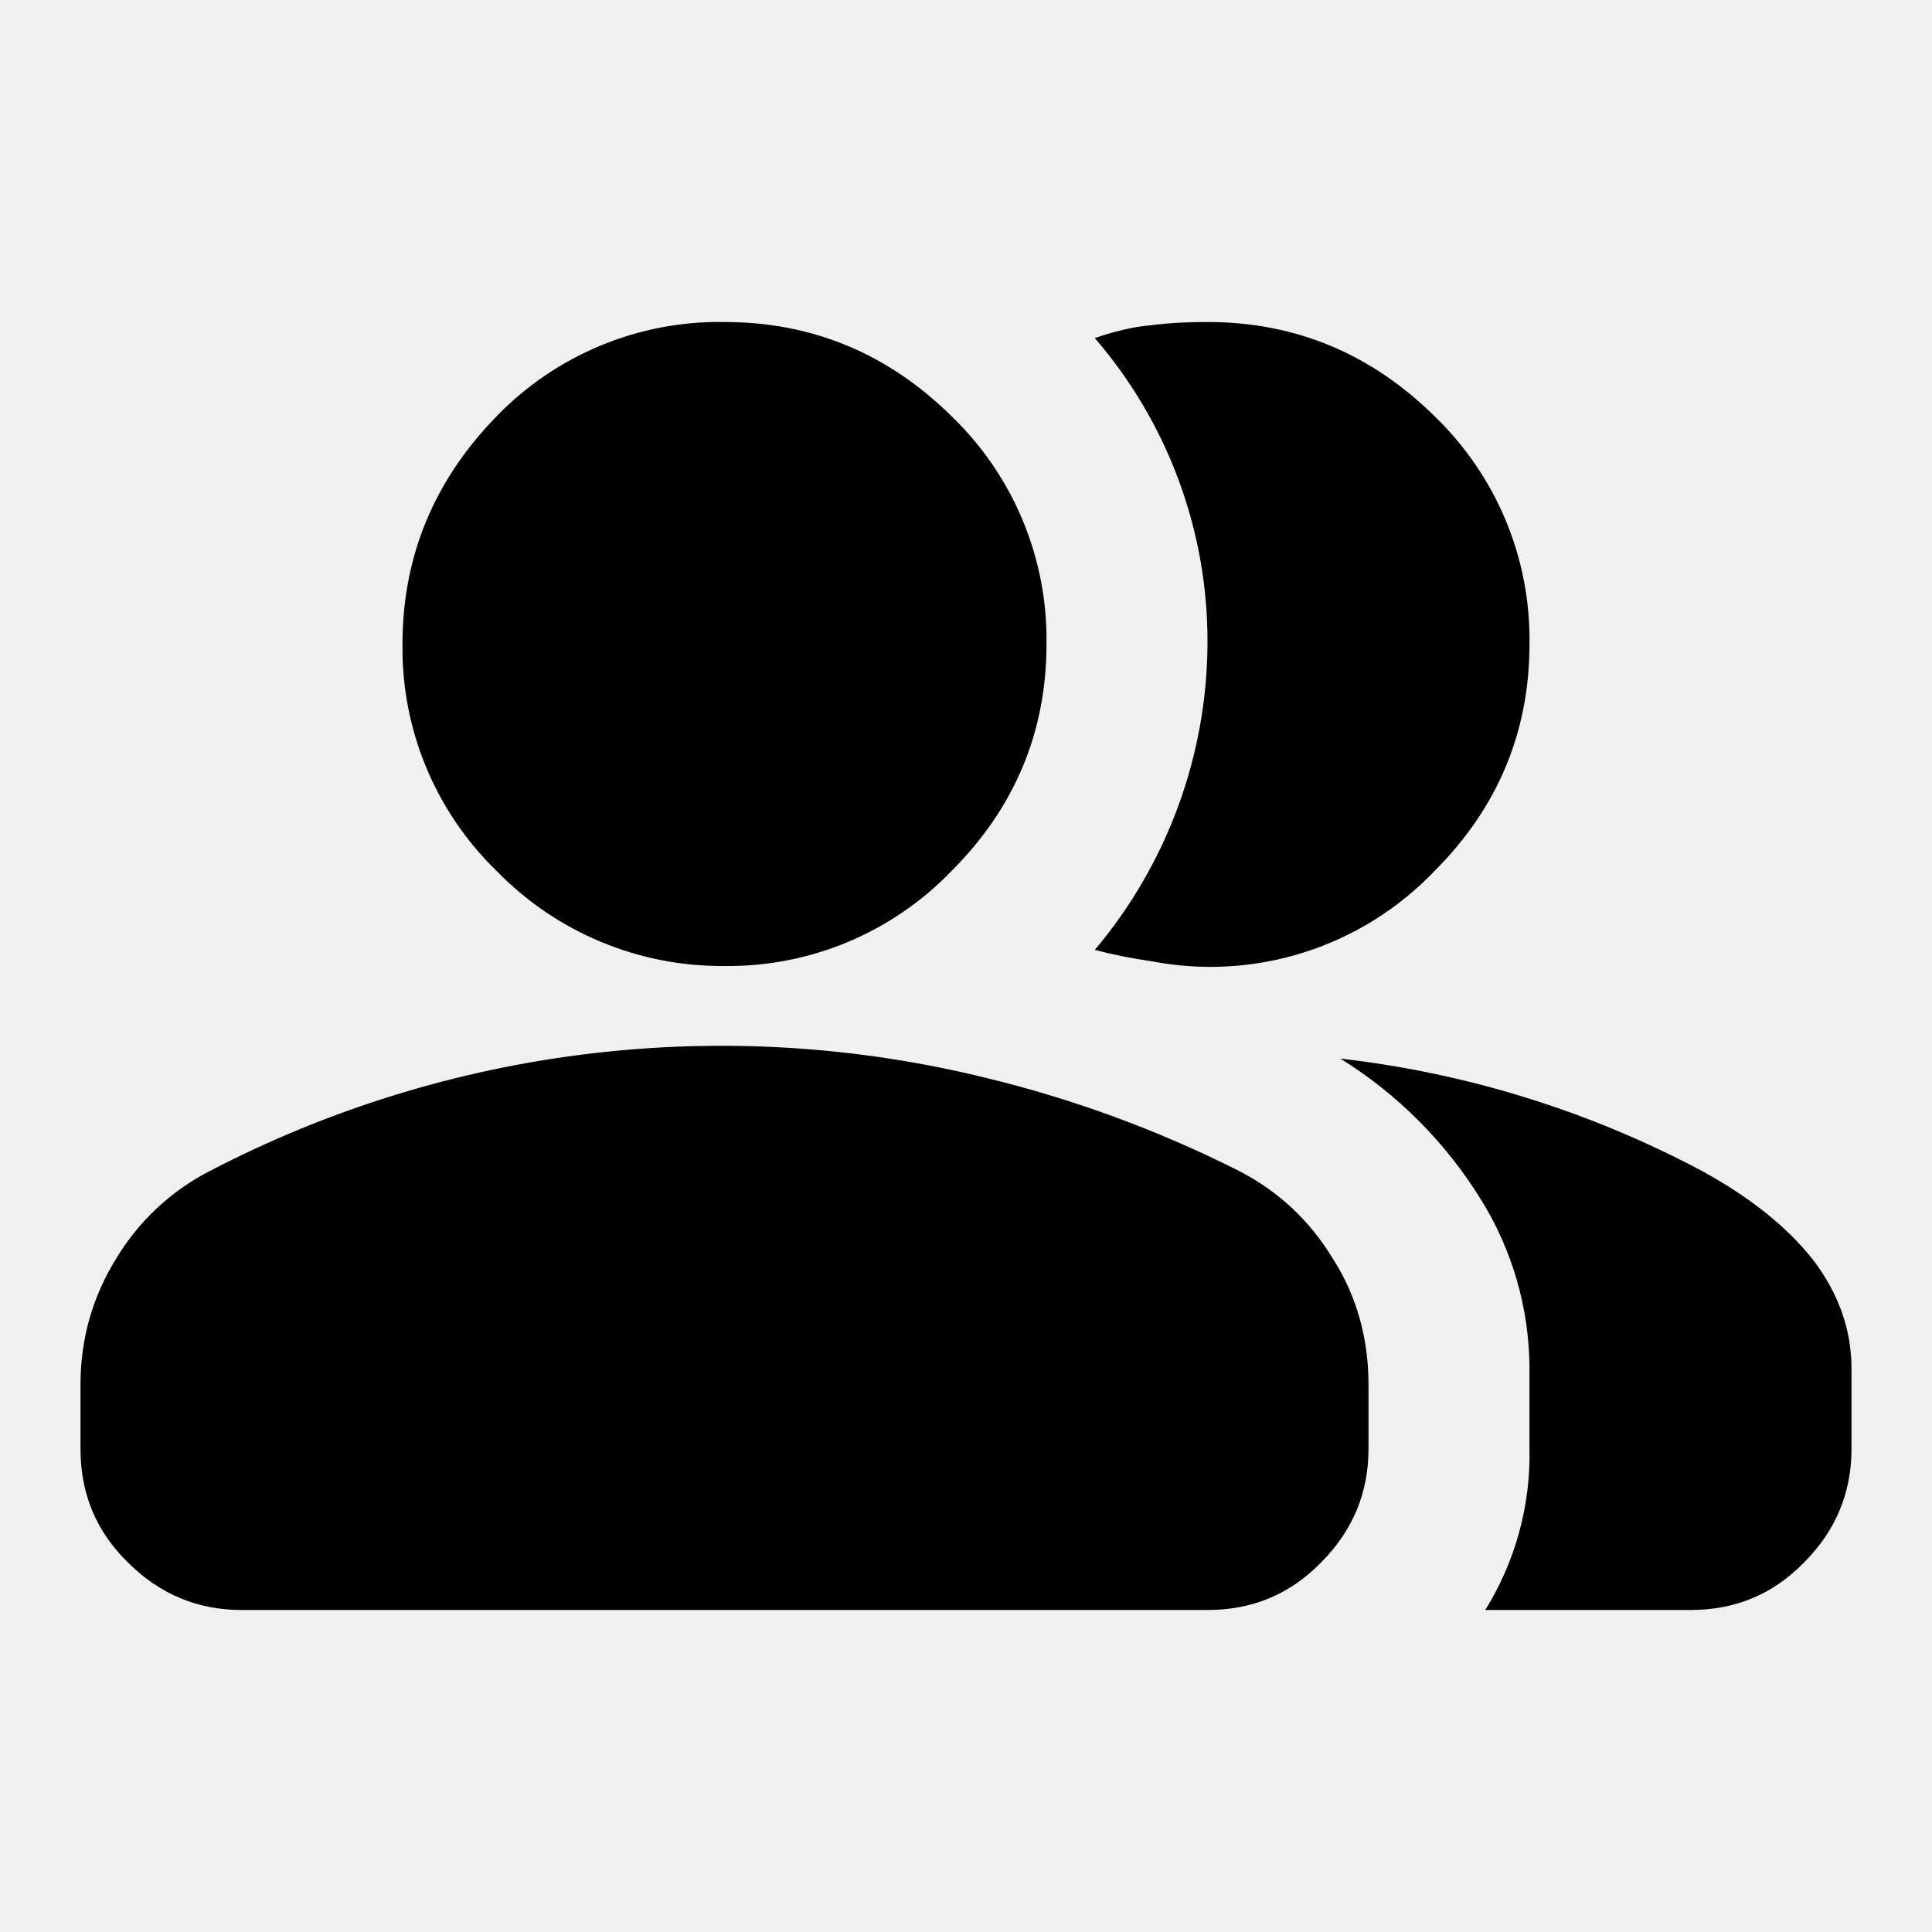
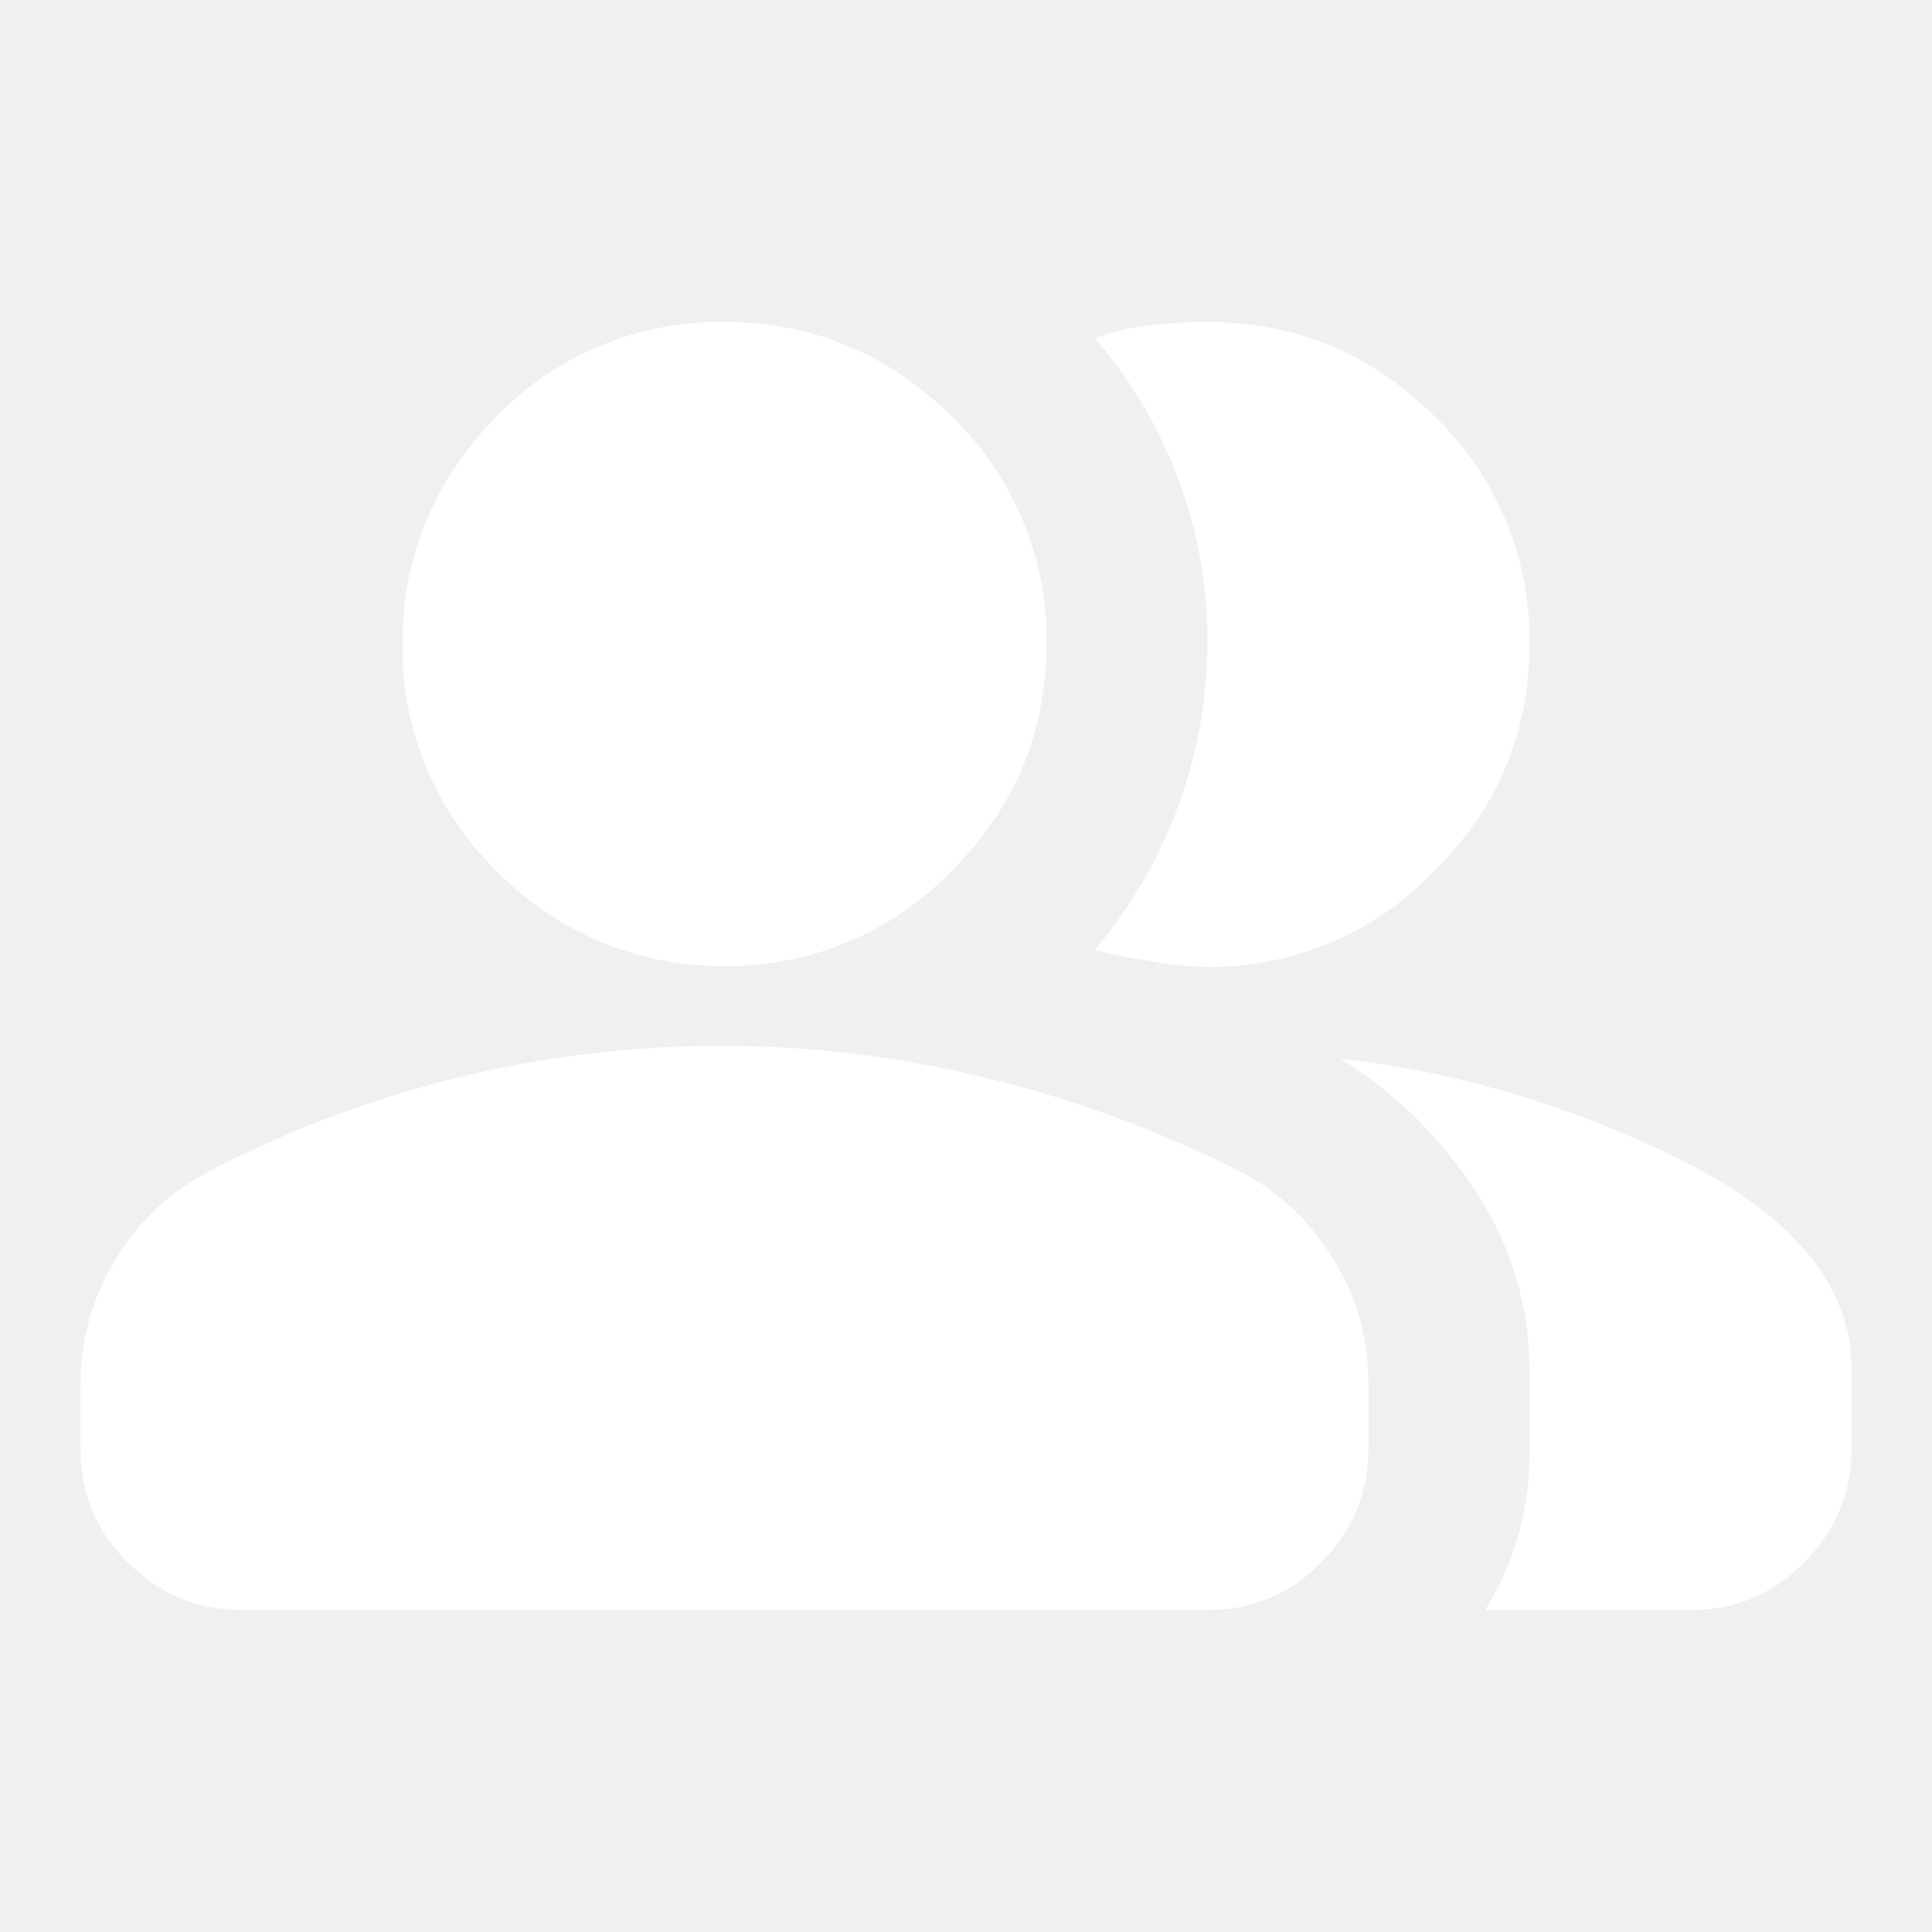
- <svg viewBox="0 0 24 24" height="18" width="18" preserveAspectRatio="xMidYMid meet" class="" fill="currentColor">
-   <path fill="currentColor" d="M1 17.2c0-.57.15-1.09.44-1.56a2.9 2.9 0 0 1 1.16-1.09 13.76 13.76 0 0 1 9.65-1.16c1.07.26 2.12.64 3.15 1.16.48.25.87.61 1.16 1.09.3.47.44 1 .44 1.56v.8c0 .55-.2 1.02-.59 1.41-.39.4-.86.59-1.41.59H3c-.55 0-1.02-.2-1.41-.59-.4-.39-.59-.86-.59-1.41v-.8ZM18.45 20a3.65 3.65 0 0 0 .55-2v-1a4 4 0 0 0-.61-2.11 5.4 5.4 0 0 0-1.74-1.74 12.61 12.61 0 0 1 4.5 1.4c.6.33 1.06.7 1.38 1.11.31.41.47.86.47 1.34v1c0 .55-.2 1.02-.59 1.41-.39.4-.86.59-1.41.59h-2.55ZM9 12a3.9 3.9 0 0 1-2.83-1.18A3.85 3.85 0 0 1 5 8c0-1.1.4-2.04 1.17-2.83A3.85 3.85 0 0 1 9 4c1.1 0 2.04.4 2.82 1.17A3.85 3.85 0 0 1 13 8c0 1.1-.4 2.04-1.18 2.82A3.85 3.85 0 0 1 9 12Zm10-4c0 1.1-.4 2.04-1.18 2.82a3.85 3.85 0 0 1-3.52 1.12 6.13 6.13 0 0 1-.7-.14A5.95 5.95 0 0 0 15 8a5.76 5.76 0 0 0-1.4-3.8c.23-.08.47-.14.7-.16.23-.03.47-.04.7-.04 1.1 0 2.04.4 2.82 1.17A3.85 3.85 0 0 1 19 8Z" />
+ <svg viewBox="0 0 24 24" height="18" width="18" preserveAspectRatio="xMidYMid meet" class="" fill="#ffffff">
+   <path fill="#ffffff" d="M1 17.2c0-.57.15-1.09.44-1.56a2.9 2.9 0 0 1 1.16-1.09 13.76 13.76 0 0 1 9.65-1.16c1.07.26 2.12.64 3.15 1.16.48.25.87.61 1.16 1.09.3.47.44 1 .44 1.56v.8c0 .55-.2 1.02-.59 1.41-.39.4-.86.59-1.41.59H3c-.55 0-1.02-.2-1.41-.59-.4-.39-.59-.86-.59-1.41v-.8ZM18.45 20a3.65 3.65 0 0 0 .55-2v-1a4 4 0 0 0-.61-2.11 5.4 5.4 0 0 0-1.74-1.74 12.61 12.61 0 0 1 4.5 1.4c.6.33 1.06.7 1.38 1.11.31.41.47.86.47 1.34v1c0 .55-.2 1.02-.59 1.41-.39.4-.86.59-1.41.59h-2.55ZM9 12a3.9 3.9 0 0 1-2.83-1.18A3.85 3.85 0 0 1 5 8c0-1.1.4-2.04 1.17-2.83A3.85 3.85 0 0 1 9 4c1.1 0 2.04.4 2.82 1.17A3.85 3.85 0 0 1 13 8c0 1.1-.4 2.04-1.18 2.82A3.85 3.85 0 0 1 9 12Zm10-4c0 1.1-.4 2.04-1.18 2.82a3.85 3.85 0 0 1-3.52 1.12 6.13 6.13 0 0 1-.7-.14A5.95 5.95 0 0 0 15 8a5.76 5.76 0 0 0-1.4-3.8c.23-.08.47-.14.7-.16.23-.03.47-.04.7-.04 1.1 0 2.04.4 2.82 1.17A3.85 3.85 0 0 1 19 8Z" />
</svg>
